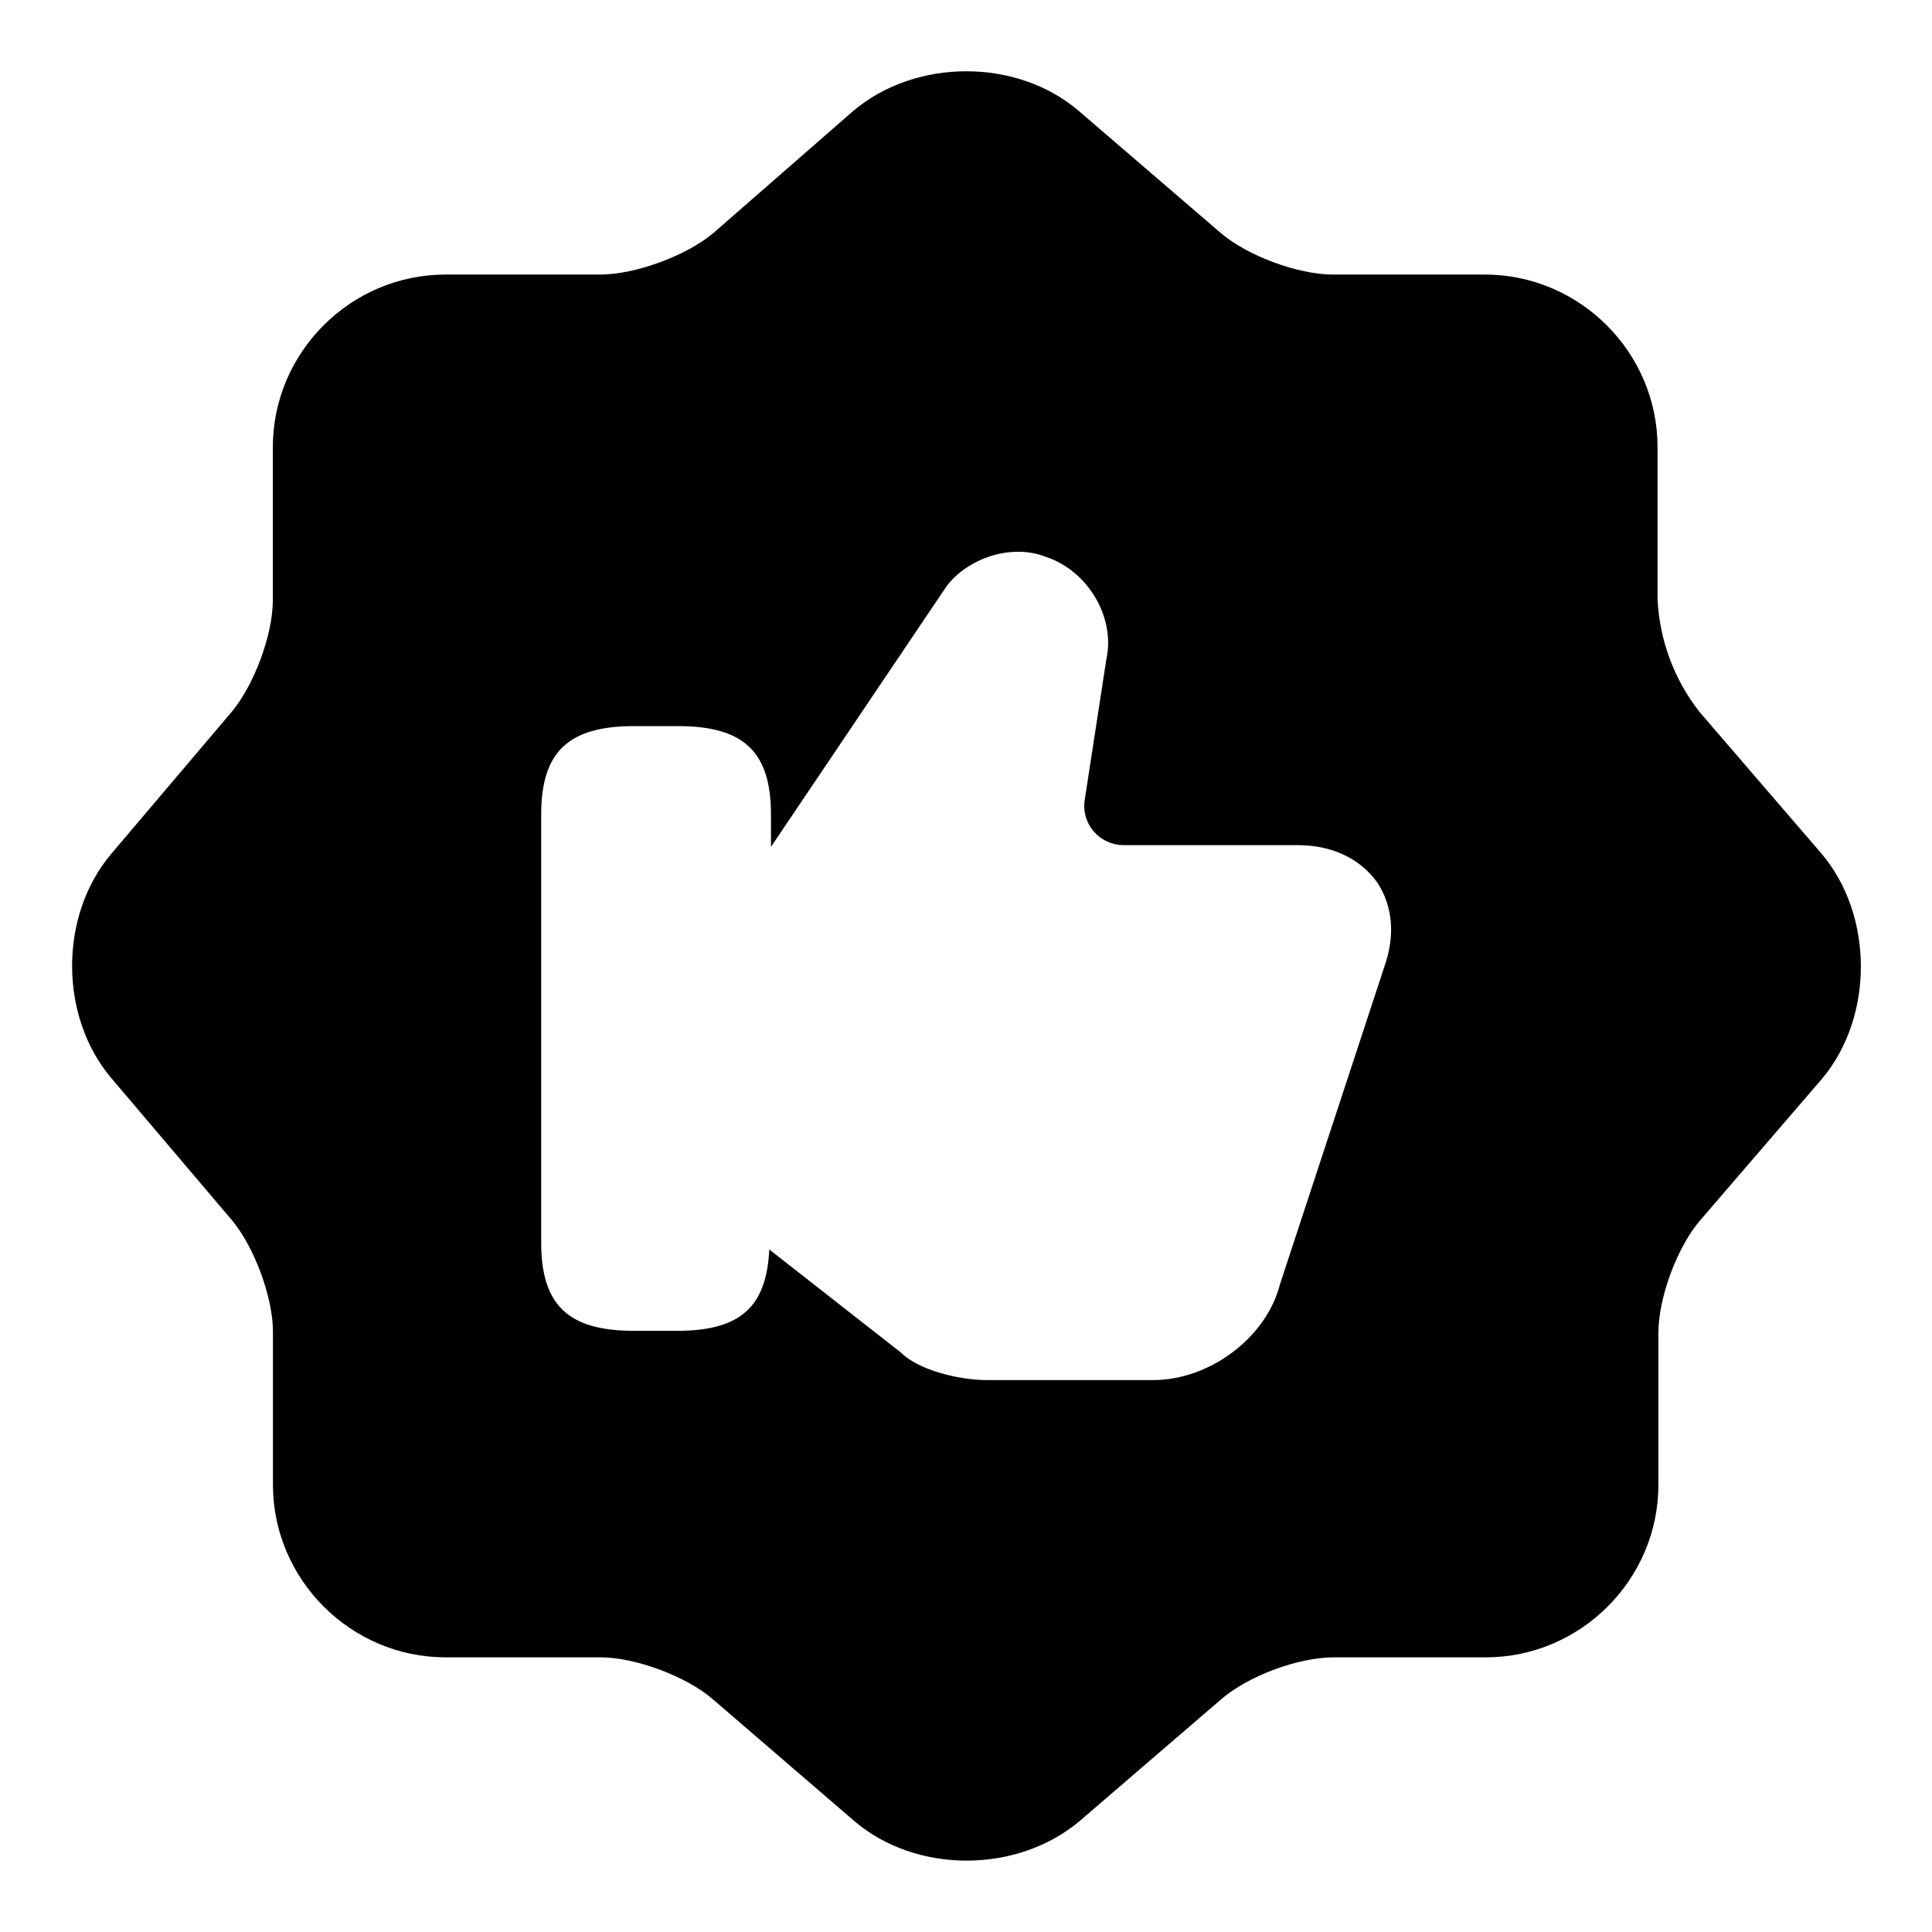
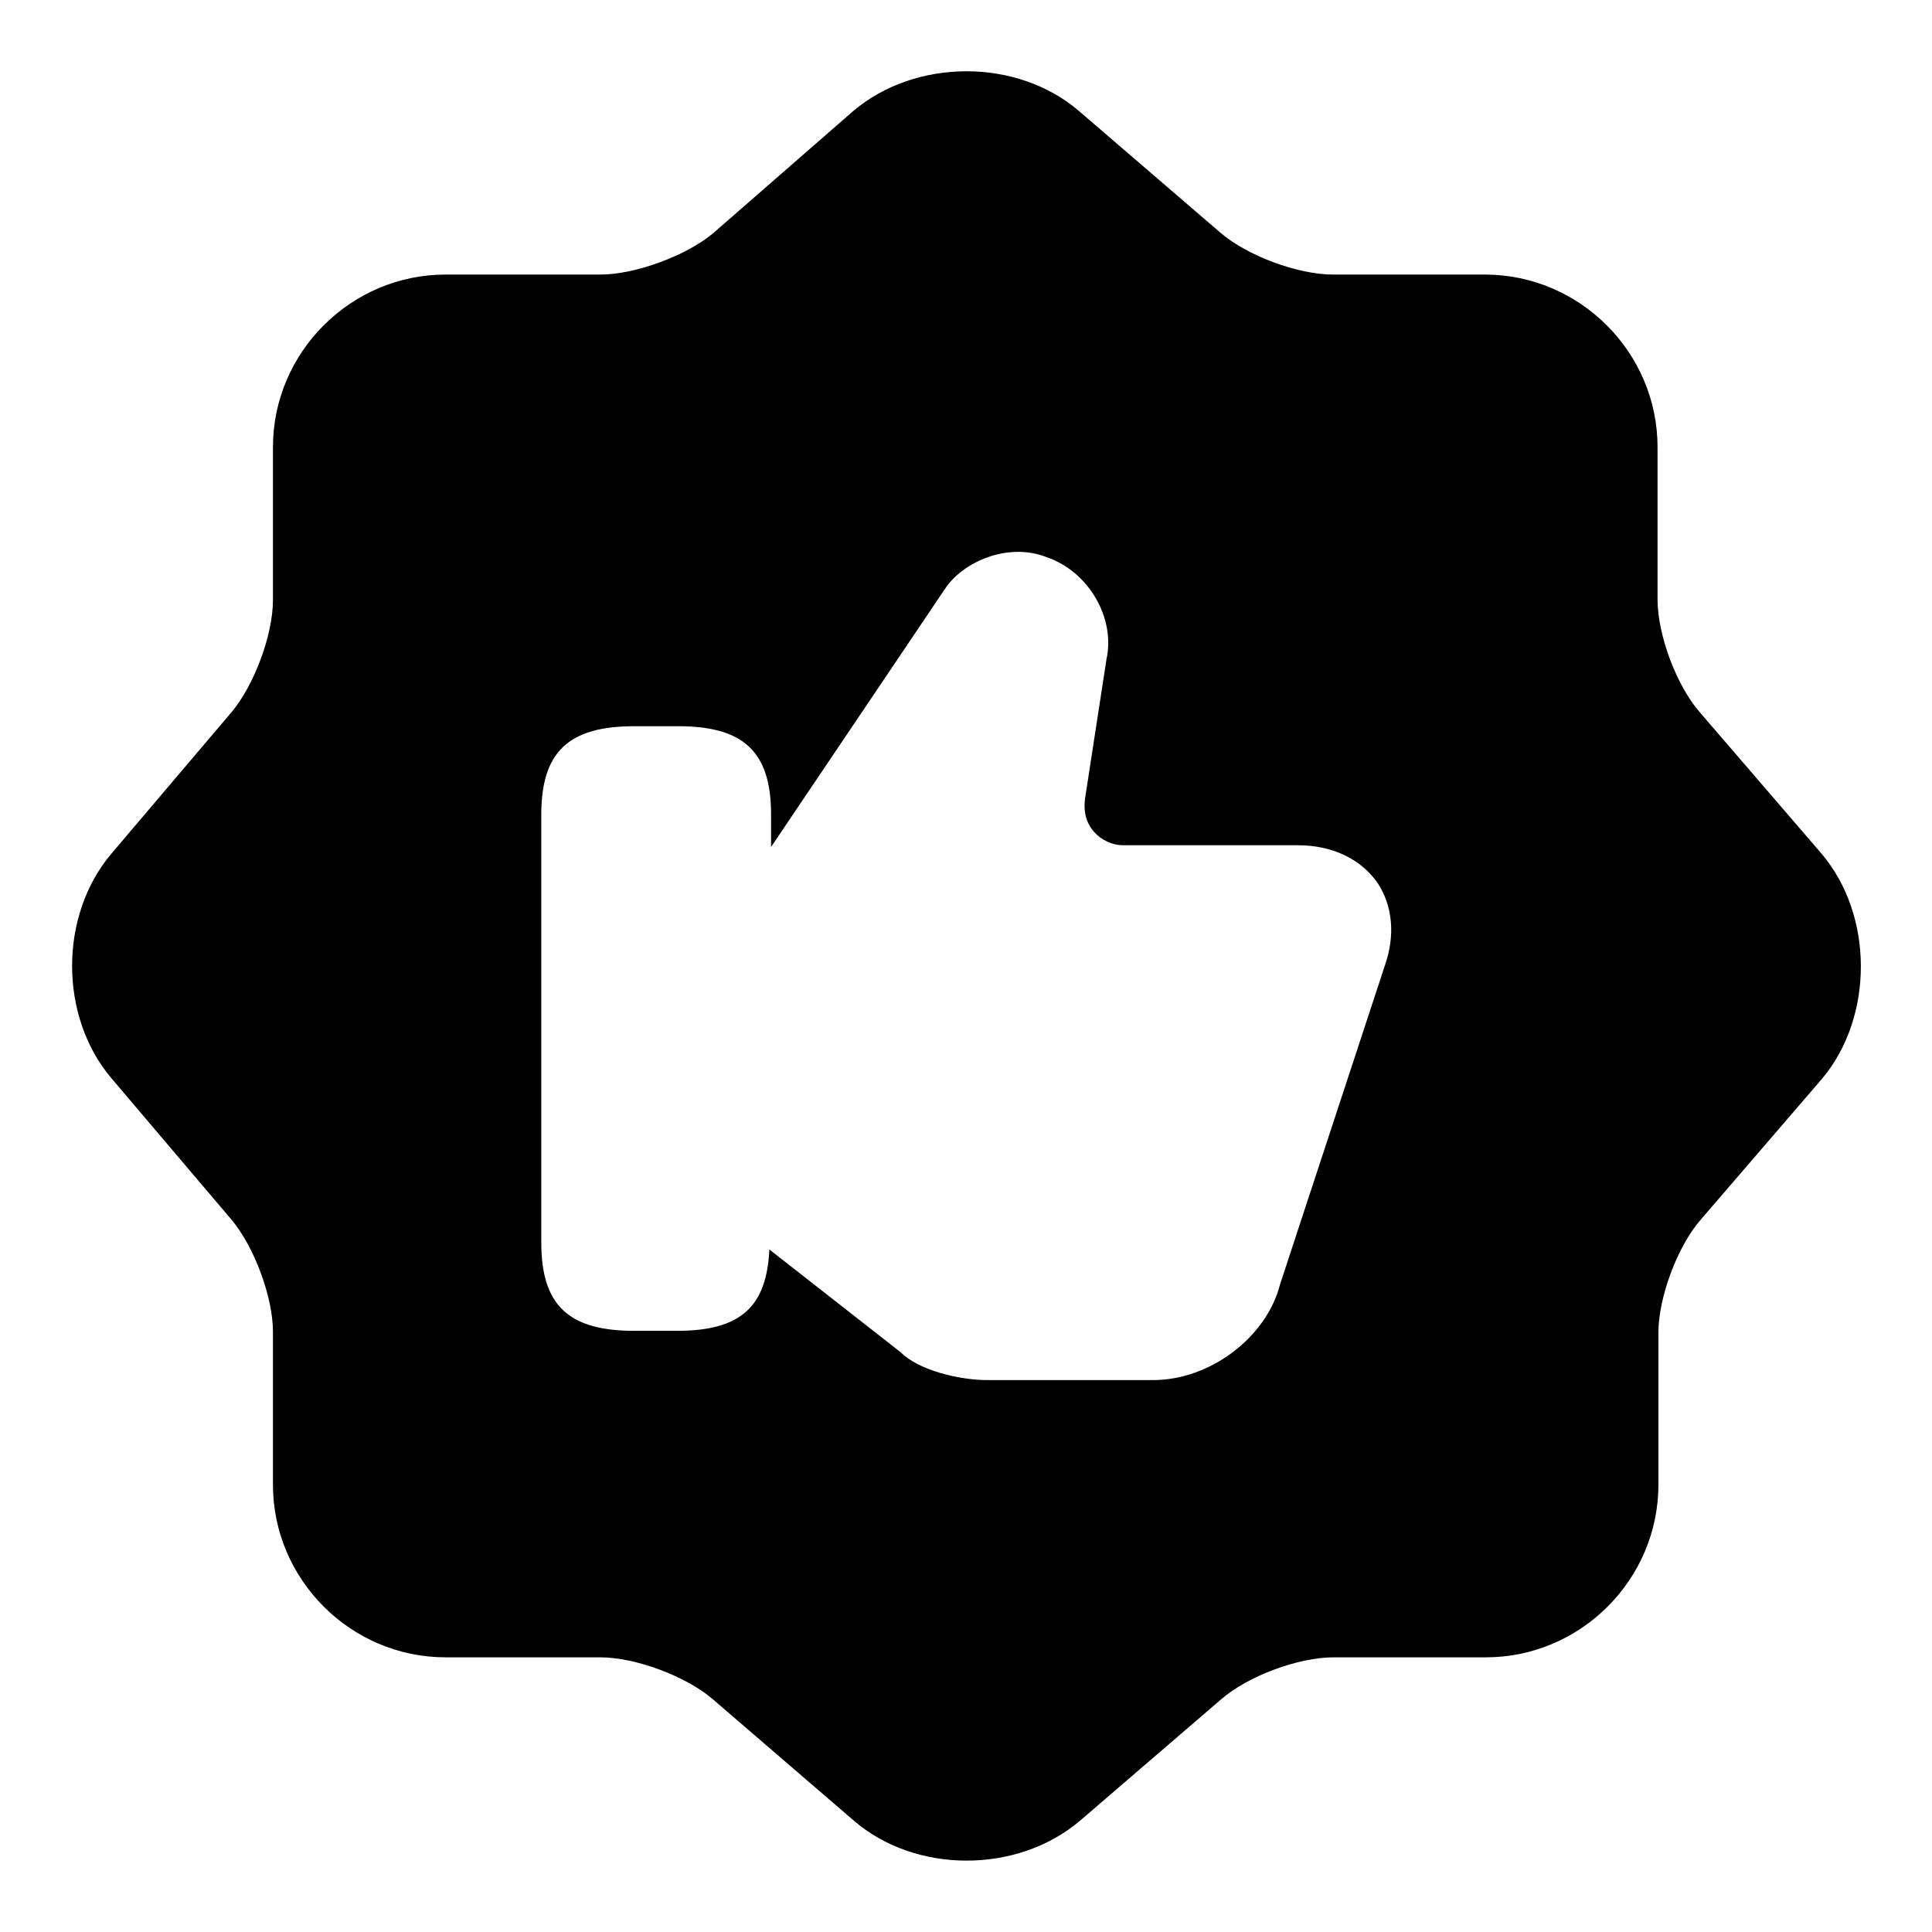
- <svg xmlns="http://www.w3.org/2000/svg" width="18" height="18" fill="none">
-   <path d="M16.968 7.95l-1.134-1.317a1.847 1.847 0 01-.391-1.05V4.166c0-.883-.725-1.608-1.609-1.608h-1.416c-.325 0-.8-.175-1.05-.392L10.05 1.033c-.575-.492-1.517-.492-2.1 0L6.643 2.174c-.25.209-.725.384-1.05.384H4.15c-.883 0-1.608.725-1.608 1.608v1.425c0 .325-.175.792-.384 1.042L1.034 7.958c-.483.575-.483 1.508 0 2.083l1.125 1.325c.209.25.384.717.384 1.042v1.425c0 .883.725 1.608 1.608 1.608h1.442c.325 0 .8.175 1.05.392l1.316 1.133c.575.492 1.517.492 2.1 0l1.317-1.133c.25-.217.717-.392 1.05-.392h1.417c.883 0 1.608-.725 1.608-1.608v-1.417c0-.325.175-.8.392-1.05l1.133-1.316c.483-.575.483-1.525-.008-2.1zM12.9 9l-.975 2.966c-.125.492-.65.892-1.183.892H9.2c-.267 0-.642-.092-.808-.258l-1.225-.959c-.025.534-.267.758-.859.758h-.4c-.616 0-.866-.241-.866-.824V7.59c0-.583.25-.825.866-.825h.409c.616 0 .866.242.866.825v.3L8.8 5.49c.167-.258.592-.442.95-.3.392.133.642.567.558.95l-.2 1.3a.368.368 0 00.084.309.372.372 0 00.275.125h1.625c.316 0 .583.125.741.35.142.216.167.491.067.775z" fill="#000" />
+ <svg xmlns="http://www.w3.org/2000/svg" width="18" height="18" viewBox="0 0 18 18" fill="none">
+   <path d="M16.968 7.95L15.834 6.633C15.618 6.383 15.443 5.916 15.443 5.583V4.166C15.443 3.283 14.718 2.558 13.834 2.558H12.418C12.093 2.558 11.618 2.383 11.368 2.166L10.051 1.033C9.476 0.541 8.534 0.541 7.951 1.033L6.643 2.174C6.393 2.383 5.918 2.558 5.593 2.558H4.151C3.268 2.558 2.543 3.283 2.543 4.166V5.591C2.543 5.916 2.368 6.383 2.159 6.633L1.034 7.958C0.551 8.533 0.551 9.466 1.034 10.041L2.159 11.366C2.368 11.616 2.543 12.083 2.543 12.408V13.833C2.543 14.716 3.268 15.441 4.151 15.441H5.593C5.918 15.441 6.393 15.616 6.643 15.833L7.959 16.966C8.534 17.458 9.476 17.458 10.059 16.966L11.376 15.833C11.626 15.616 12.093 15.441 12.426 15.441H13.843C14.726 15.441 15.451 14.716 15.451 13.833V12.416C15.451 12.091 15.626 11.616 15.843 11.366L16.976 10.05C17.459 9.475 17.459 8.525 16.968 7.95ZM12.901 9L11.926 11.966C11.801 12.458 11.276 12.858 10.743 12.858H9.201C8.934 12.858 8.559 12.766 8.393 12.6L7.168 11.641C7.143 12.175 6.901 12.399 6.309 12.399H5.909C5.293 12.399 5.043 12.158 5.043 11.575V7.591C5.043 7.008 5.293 6.766 5.909 6.766H6.318C6.934 6.766 7.184 7.008 7.184 7.591V7.891L8.801 5.491C8.968 5.233 9.393 5.049 9.751 5.191C10.143 5.324 10.393 5.758 10.309 6.141L10.109 7.441C10.093 7.558 10.118 7.666 10.193 7.75C10.259 7.825 10.359 7.875 10.468 7.875H12.093C12.409 7.875 12.676 8 12.834 8.225C12.976 8.441 13.001 8.716 12.901 9Z" fill="black" />
</svg>
